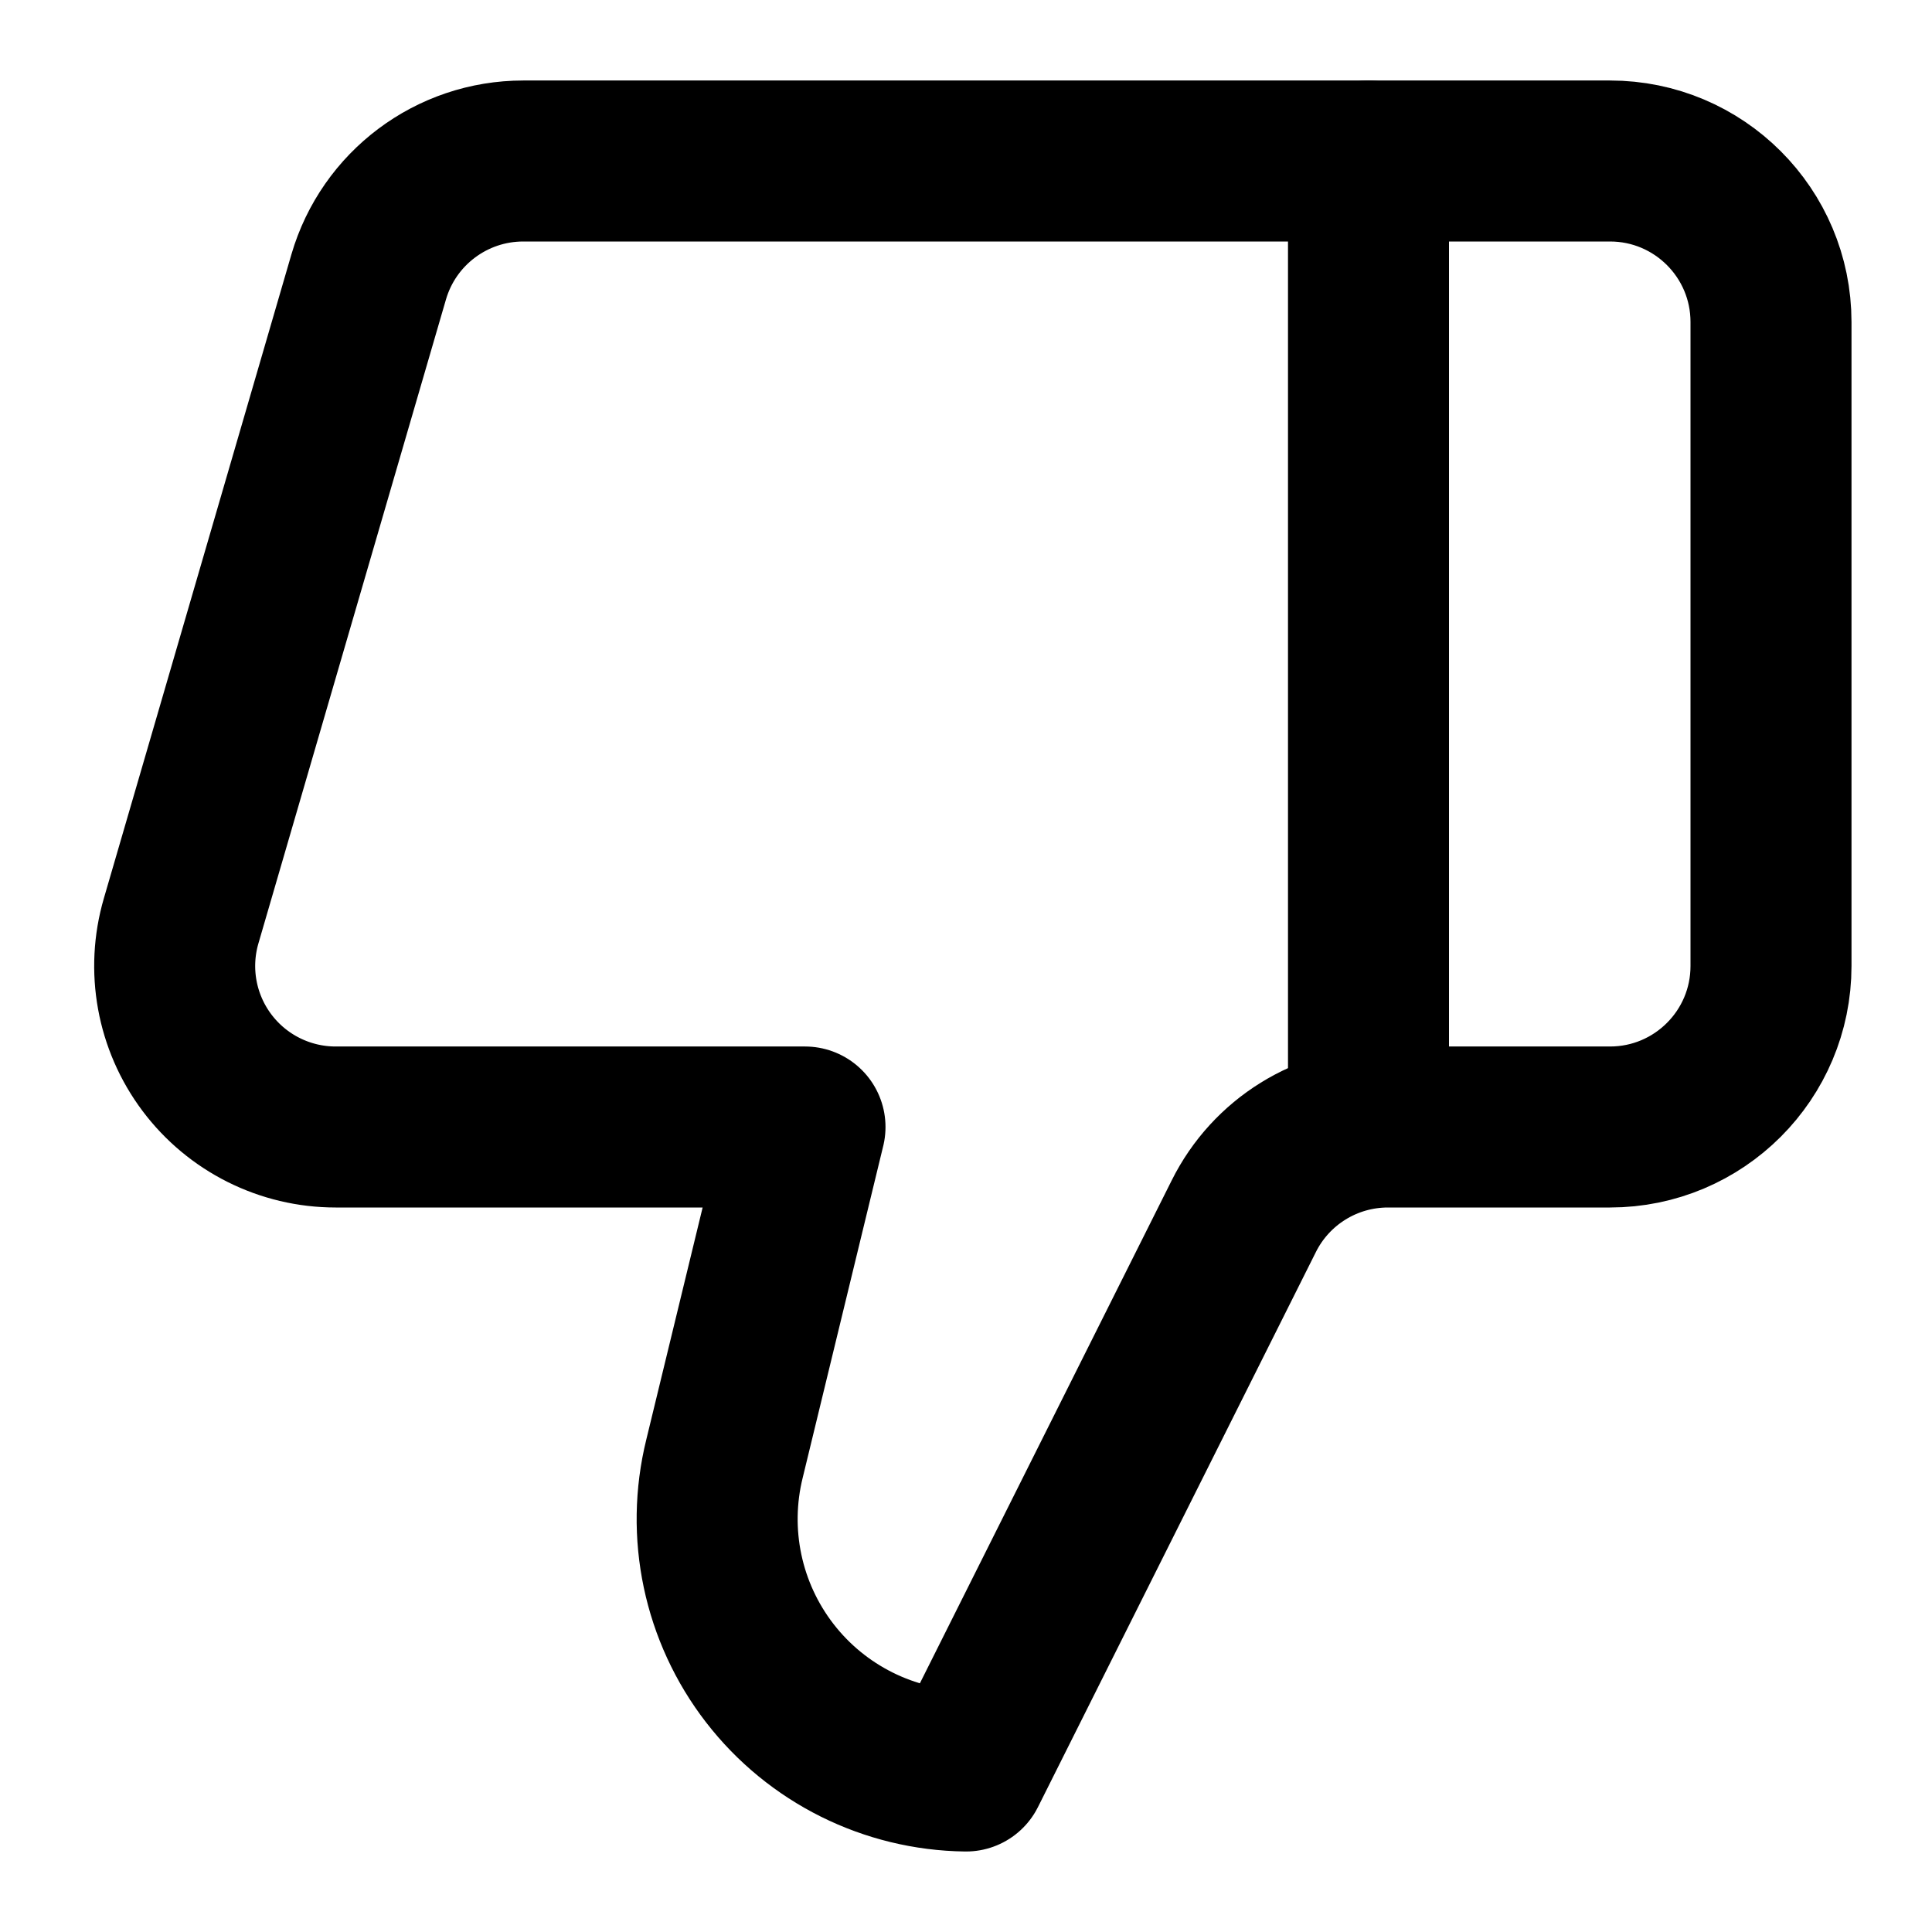
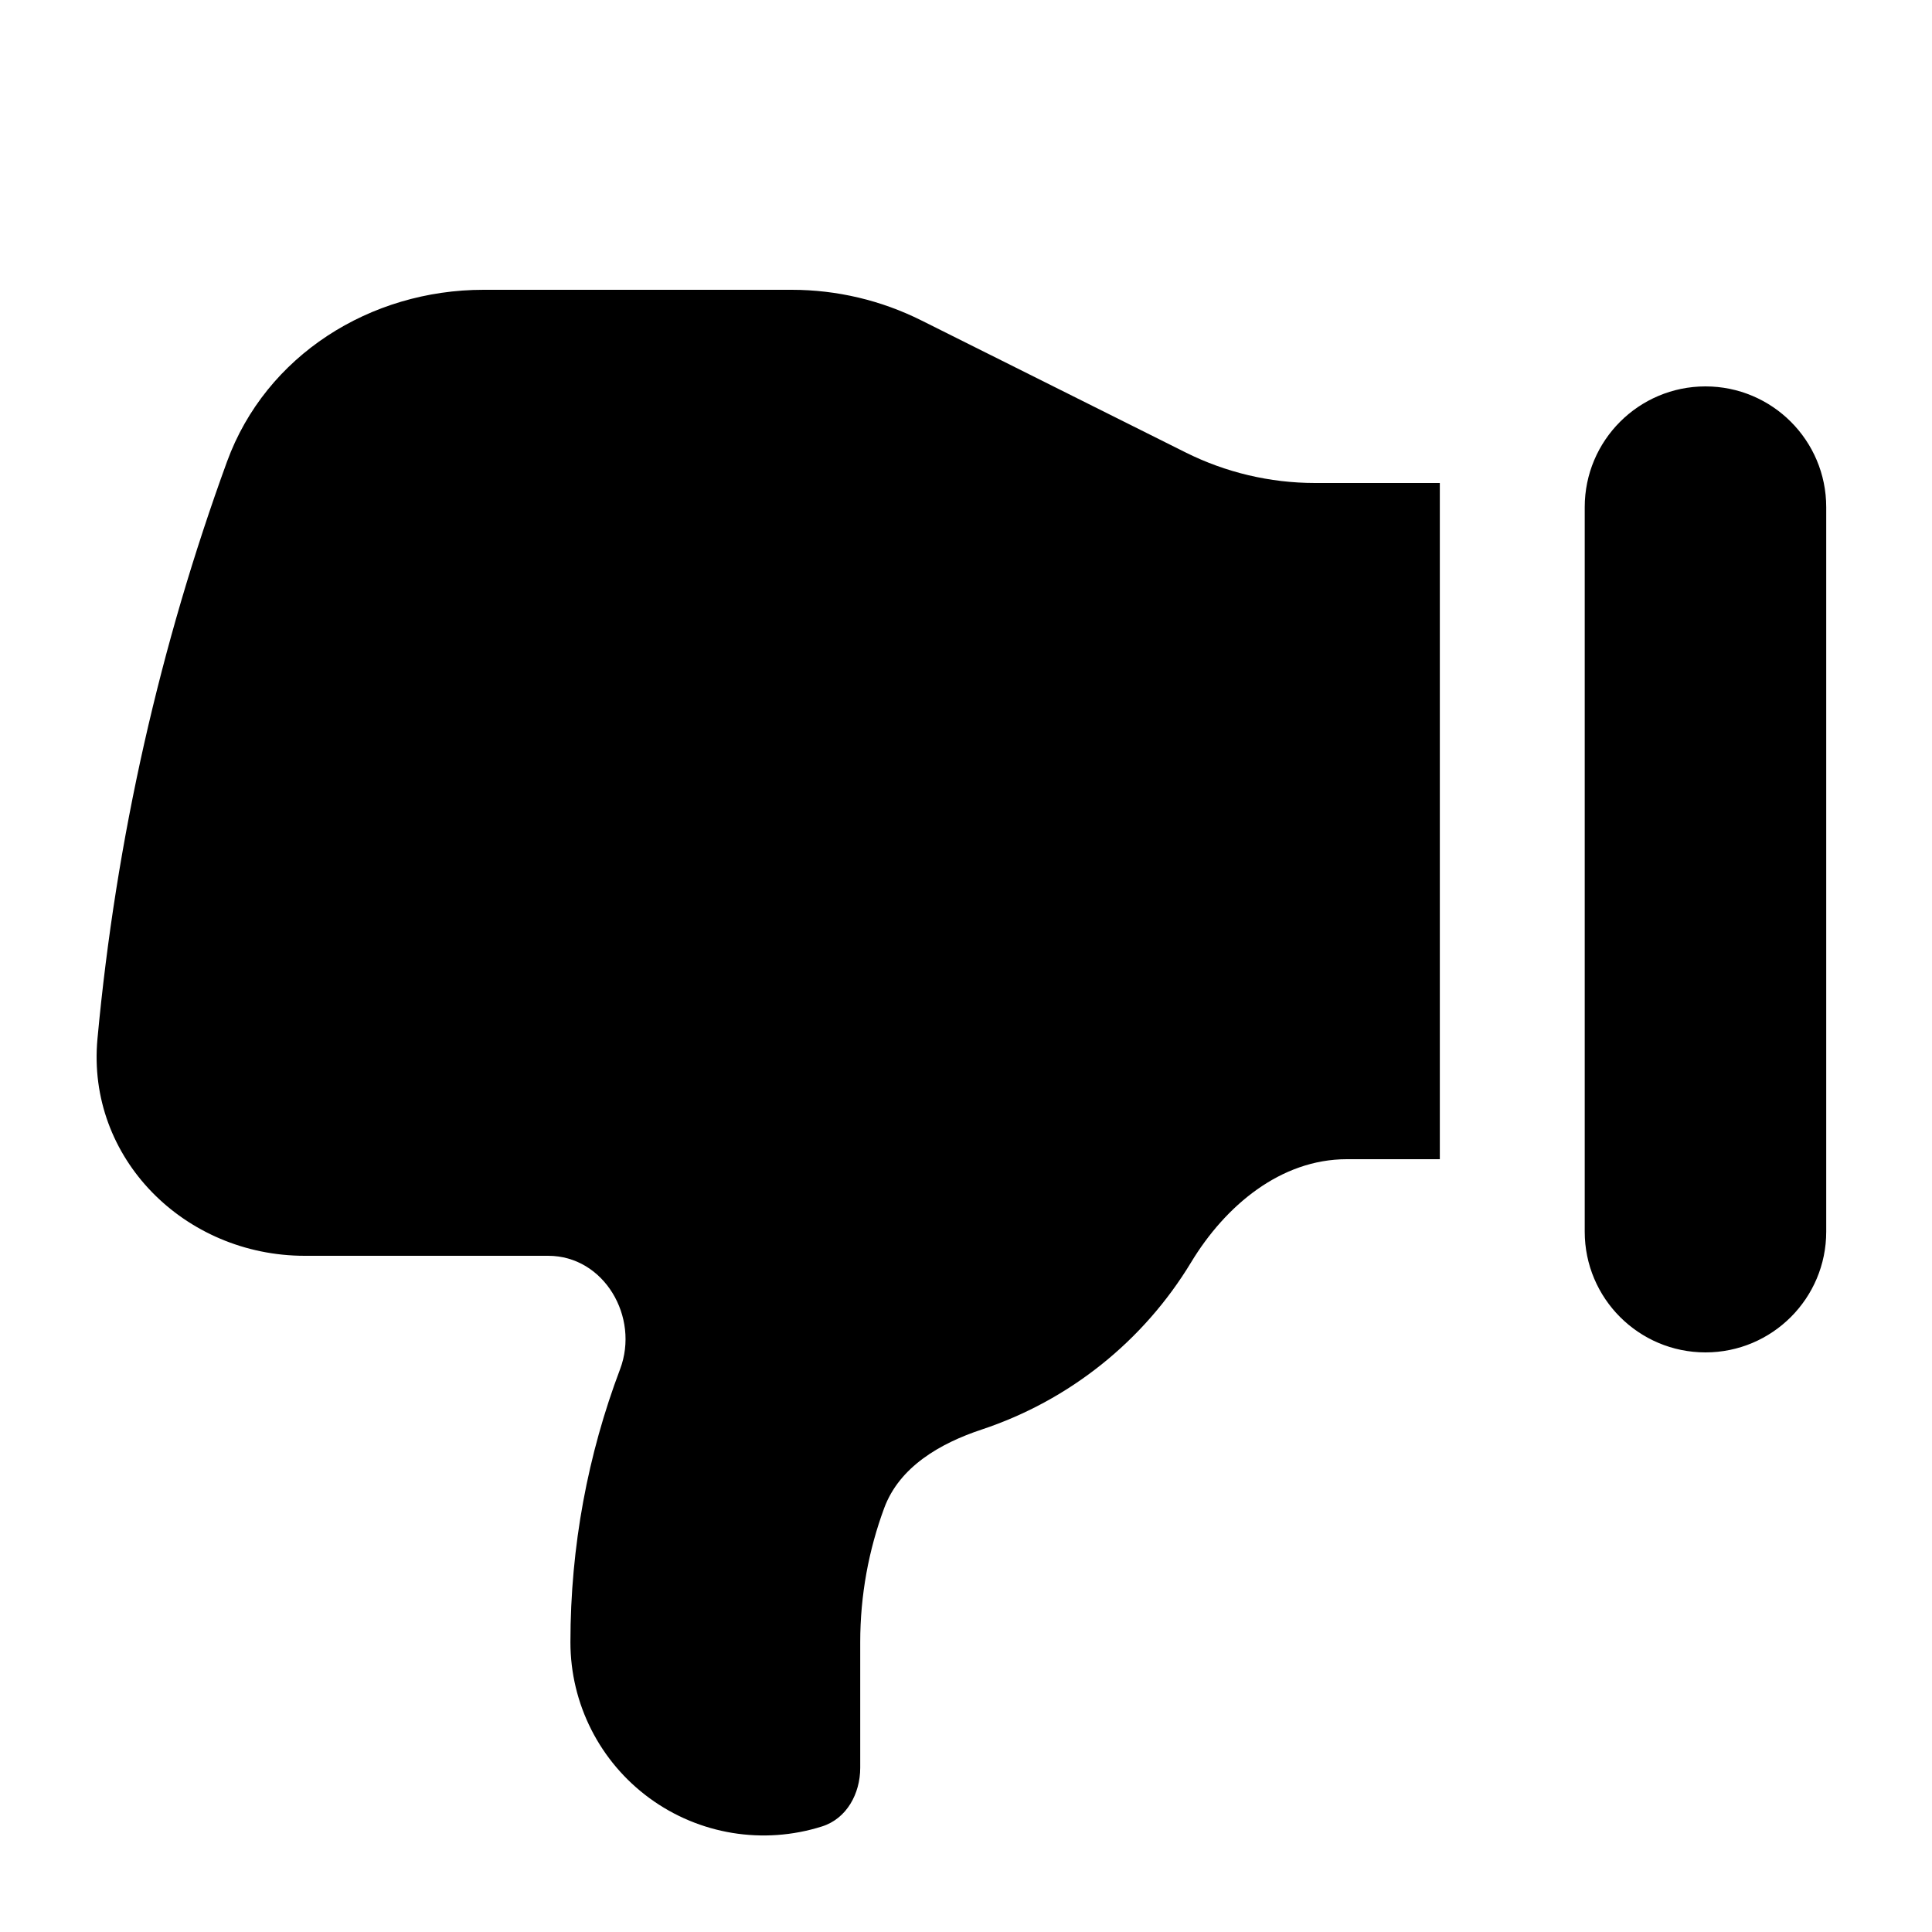
- <svg xmlns="http://www.w3.org/2000/svg" width="24" height="24" viewBox="0 0 24 24" fill="none" stroke="currentColor" stroke-width="2" stroke-linecap="round" stroke-linejoin="round" class="lucide lucide-thumbs-down">
-   <path d="M17 14V2" />
-   <path d="M9 18.12 10 14H4.17a2 2 0 0 1-1.92-2.56l2.33-8A2 2 0 0 1 6.5 2H20a2 2 0 0 1 2 2v8a2 2 0 0 1-2 2h-2.76a2 2 0 0 0-1.79 1.11L12 22a3.13 3.13 0 0 1-3-3.88Z" />
+ <svg xmlns="http://www.w3.org/2000/svg" viewBox="0 0 20 20" fill="currentColor" class="size-5">
+   <path d="M18.905 12.75a1.25 1.25 0 1 1-2.5 0v-7.5a1.25 1.25 0 0 1 2.5 0v7.5ZM8.905 17v1.3c0 .268-.14.526-.395.607A2 2 0 0 1 5.905 17c0-.995.182-1.948.514-2.826.204-.54-.166-1.174-.744-1.174h-2.52c-1.243 0-2.261-1.01-2.146-2.247.193-2.08.651-4.082 1.341-5.974C2.752 3.678 3.833 3 5.005 3h3.192a3 3 0 0 1 1.341.317l2.734 1.366A3 3 0 0 0 13.613 5h1.292v7h-.963c-.685 0-1.258.482-1.612 1.068a4.01 4.01 0 0 1-2.166 1.73c-.432.143-.853.386-1.011.814-.16.432-.248.9-.248 1.388Z" />
</svg>
